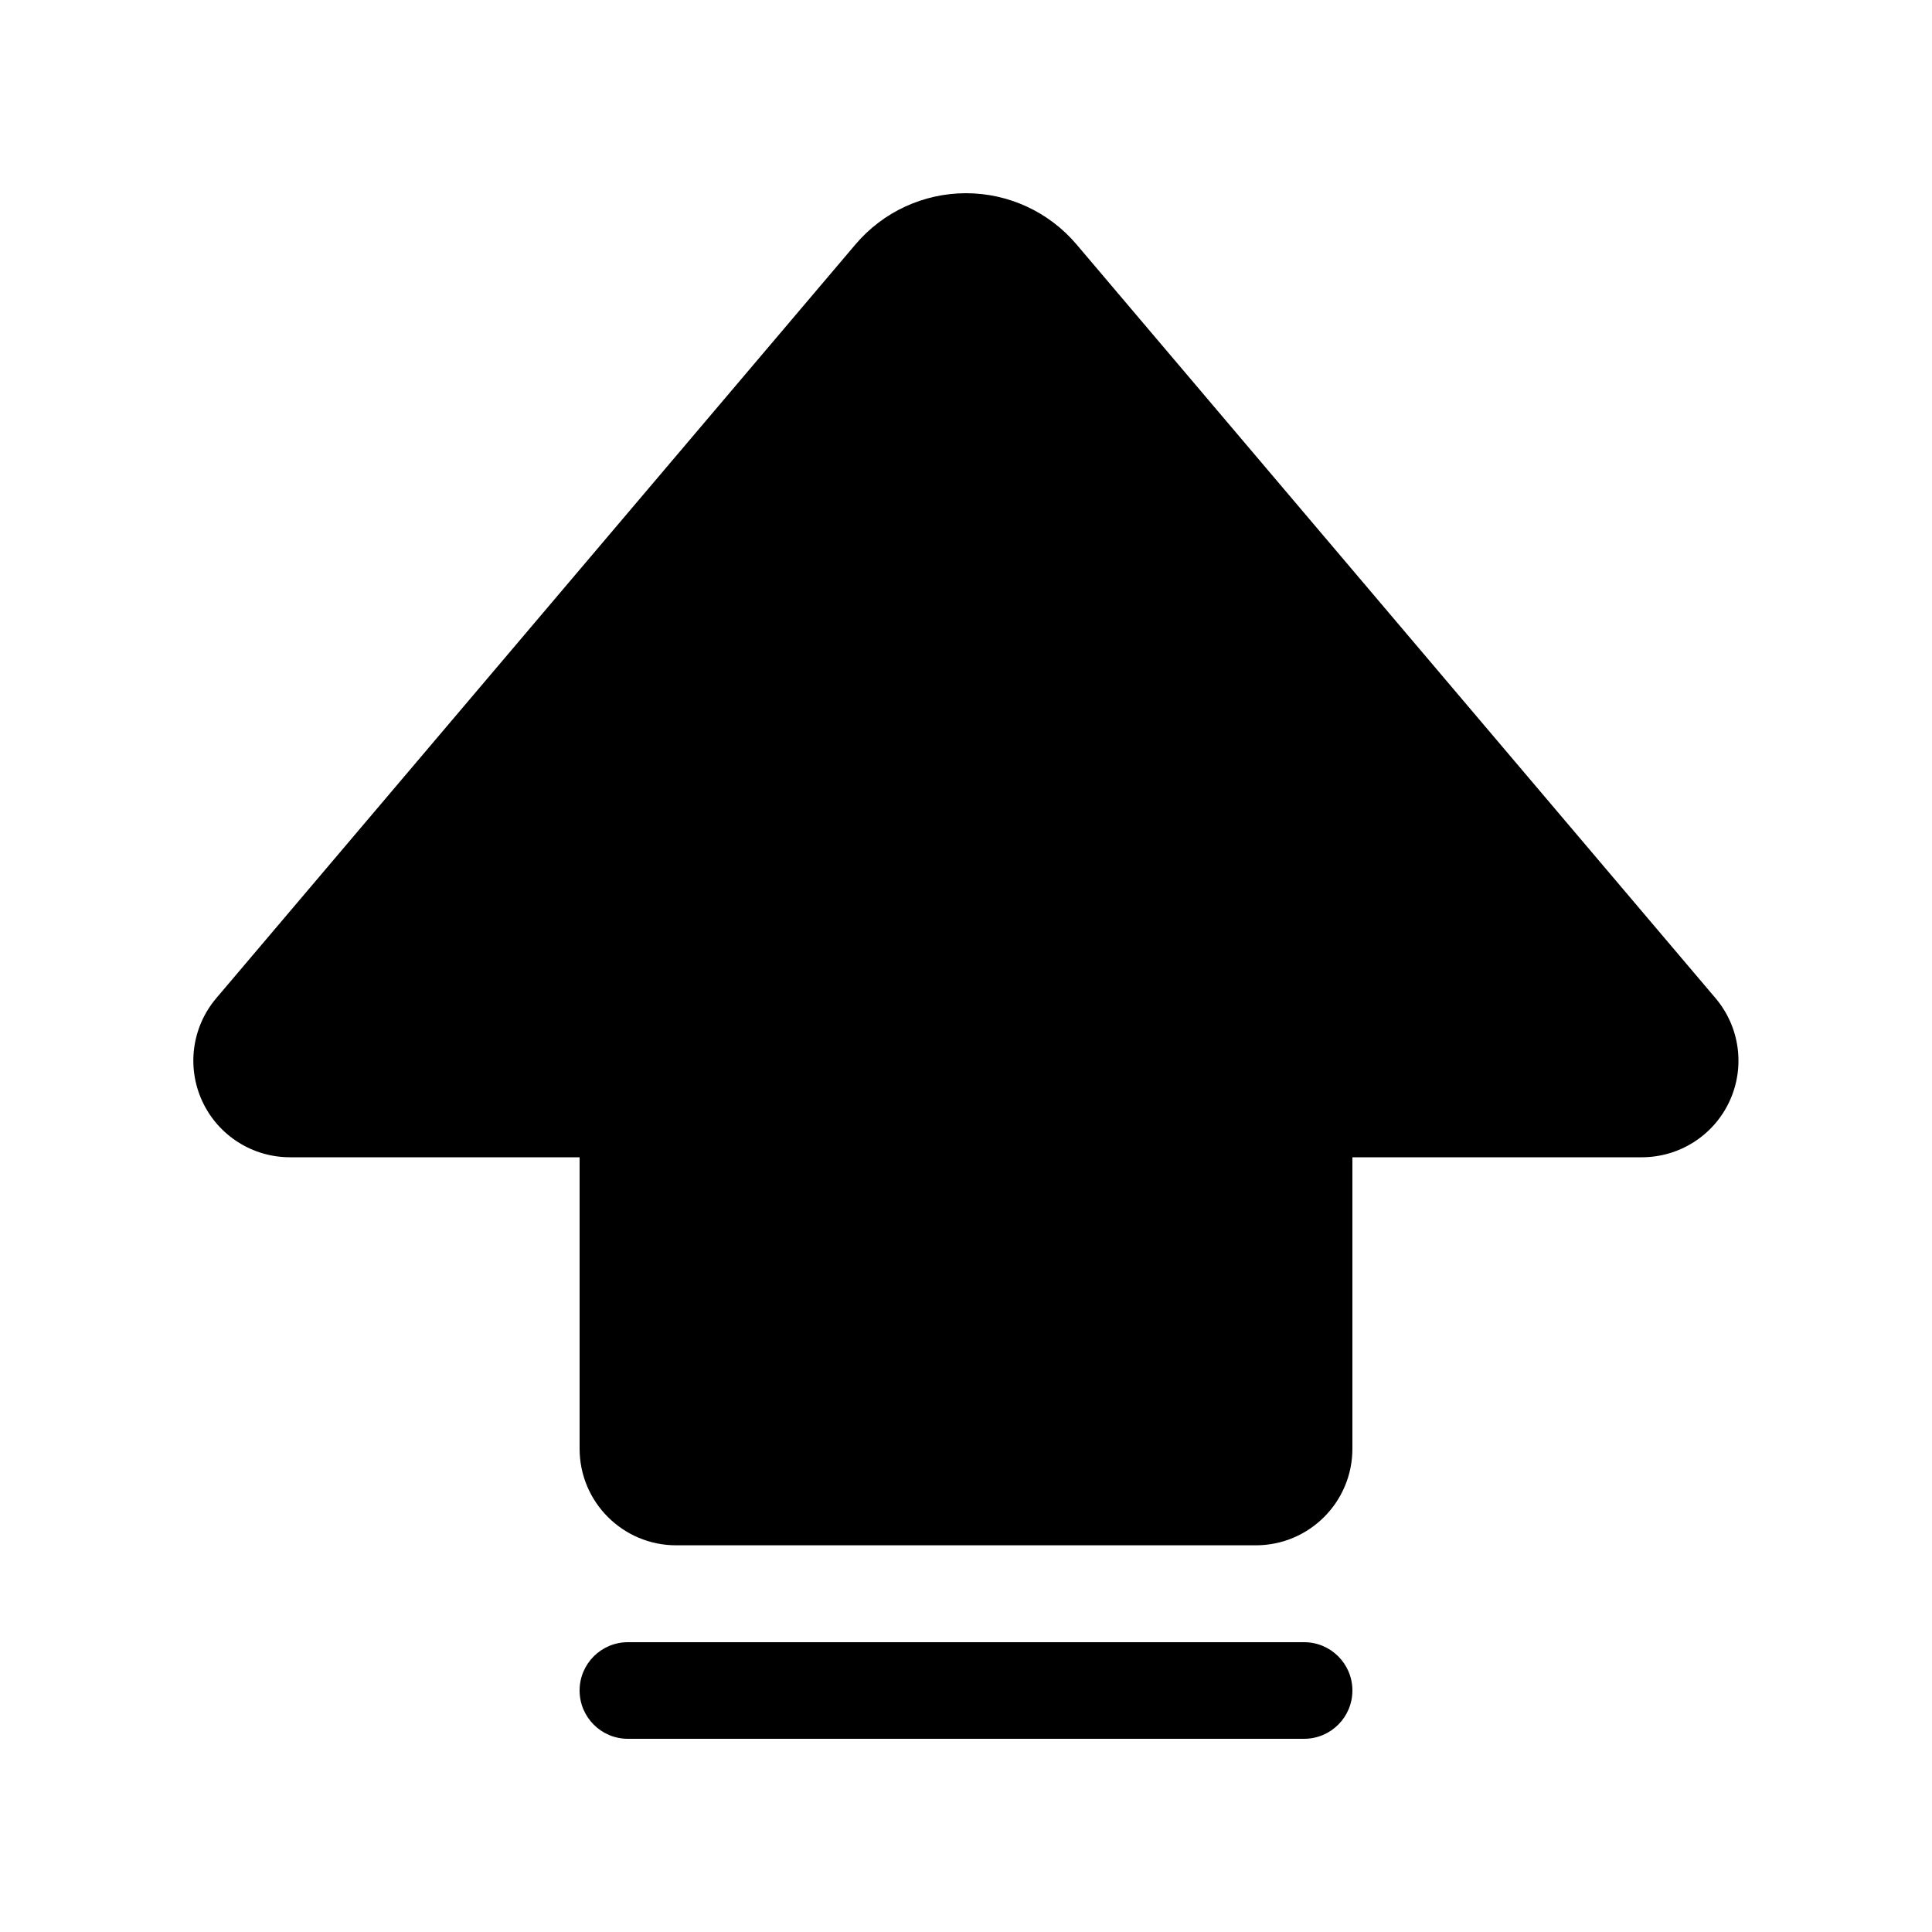
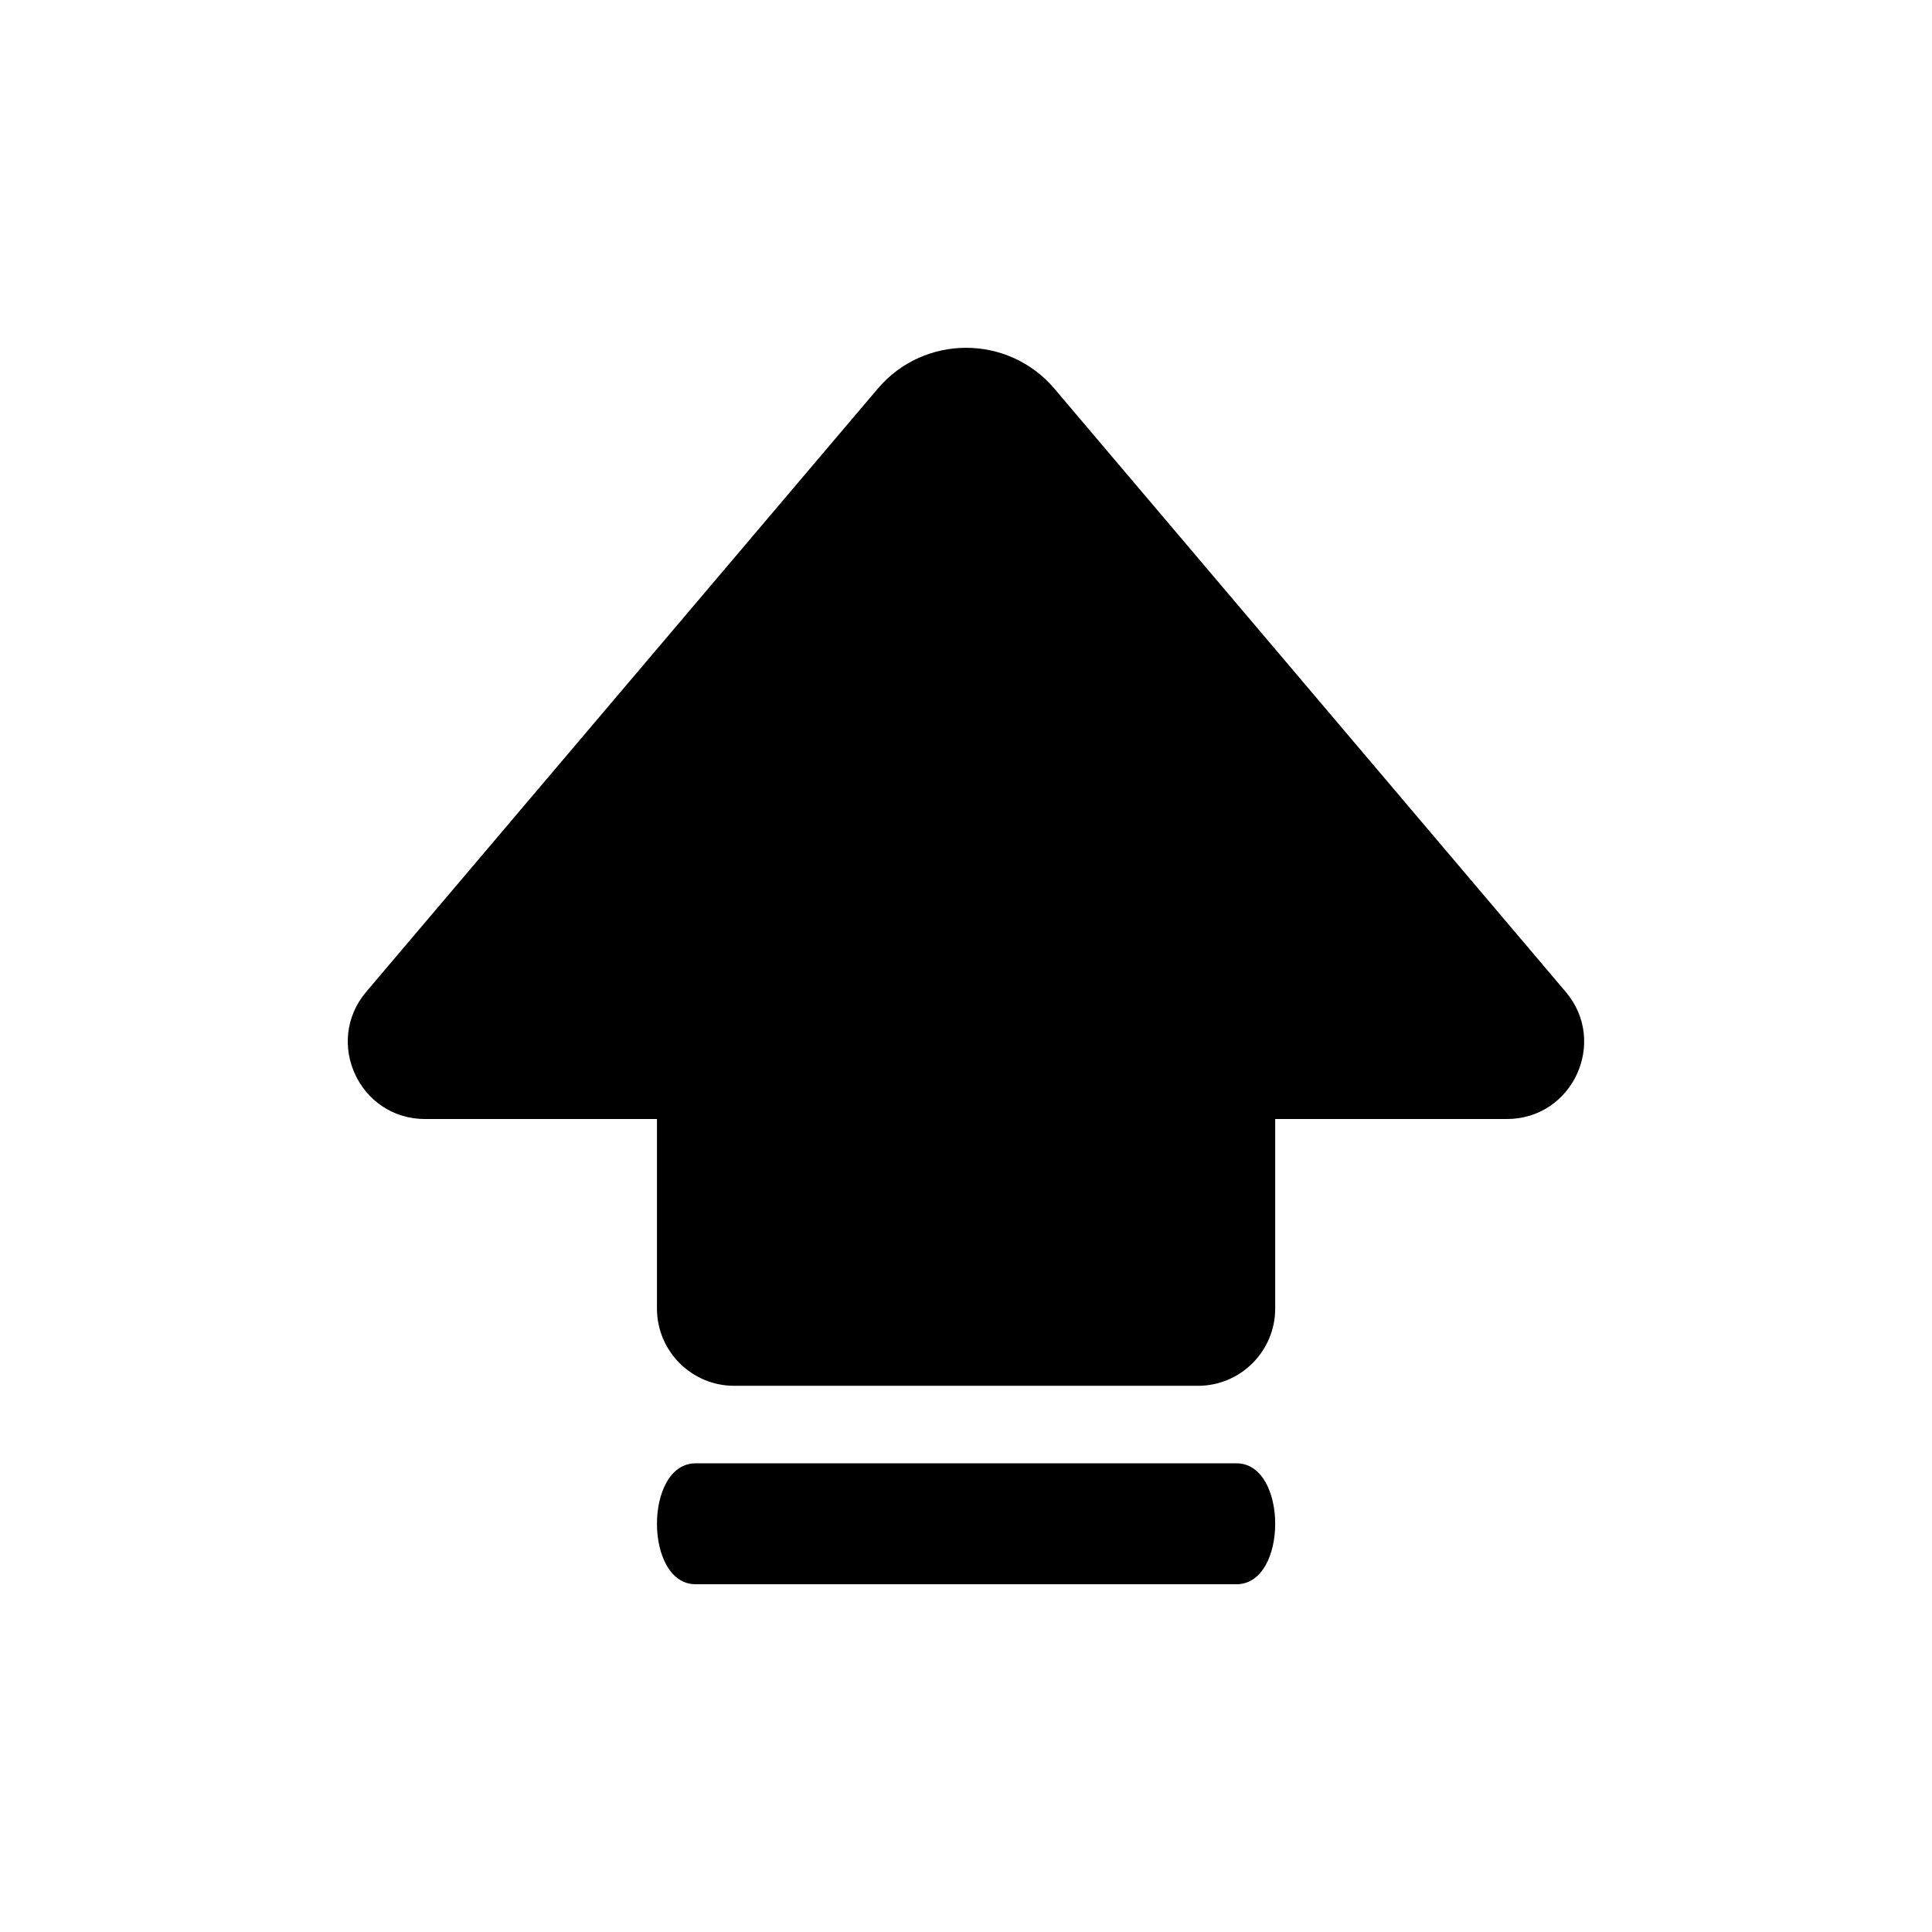
- <svg xmlns="http://www.w3.org/2000/svg" viewBox="0 0 20 20">
-   <path fill="currentColor" d="M11.144 2.53a1.5 1.5 0 0 0-2.288 0l-6.617 7.803a1 1 0 0 0 .763 1.647H6v3.017a1 1 0 0 0 1 1h6a1 1 0 0 0 1-1V11.98h2.996a1 1 0 0 0 .763-1.647zM6.5 17a.5.5 0 0 0 0 1h7a.5.5 0 0 0 0-1z" />
+ <svg xmlns="http://www.w3.org/2000/svg" viewBox="0 0 24 24">
+   <path fill="currentColor" d="m 13.099,4.829 c -0.575,-0.678 -1.621,-0.678 -2.196,0 L 4.55,12.32 c -0.529,0.624 -0.086,1.582 0.732,1.581 H 8.161 V 16.255 c 0,0.53 0.43,0.96 0.96,0.96 h 5.76 c 0.53,0 0.96,-0.43 0.96,-0.96 v -2.354 h 2.876 c 0.818,4.17e-4 1.262,-0.957 0.732,-1.581 z M 8.641,18.178 c -0.64,0 -0.64,1.502 0,1.502 h 6.72 c 0.64,0 0.64,-1.502 0,-1.502 z" />
</svg>
